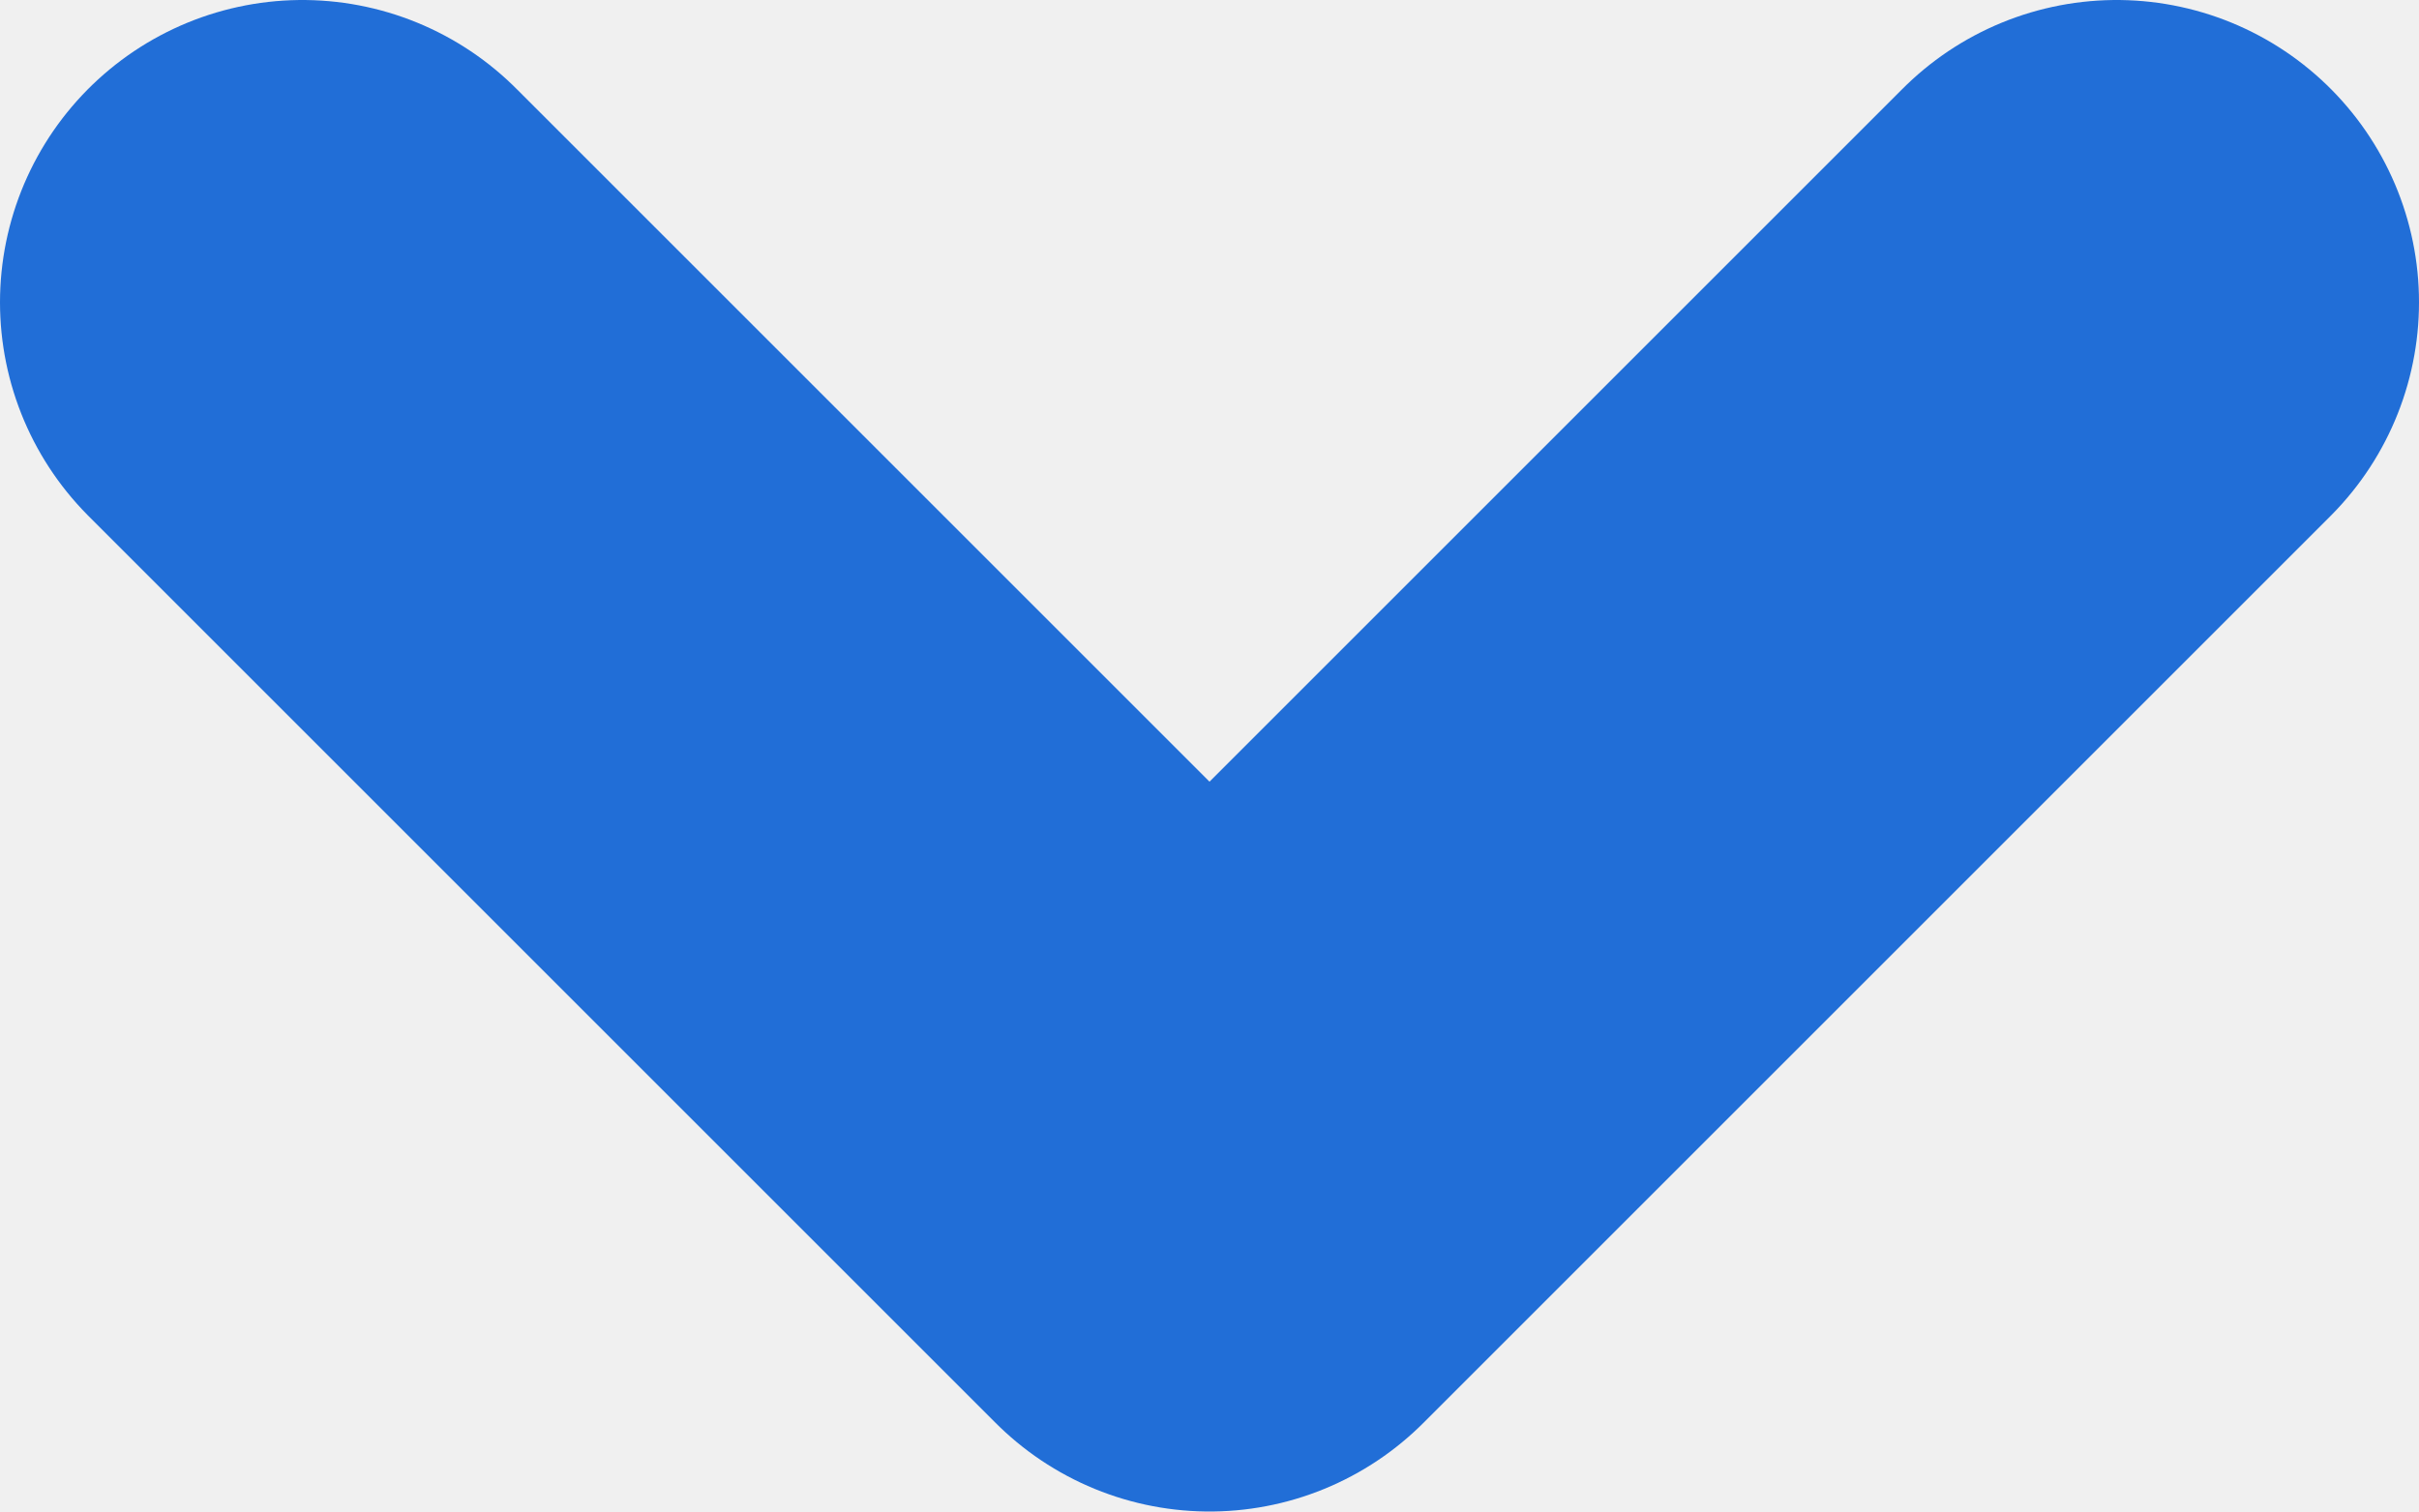
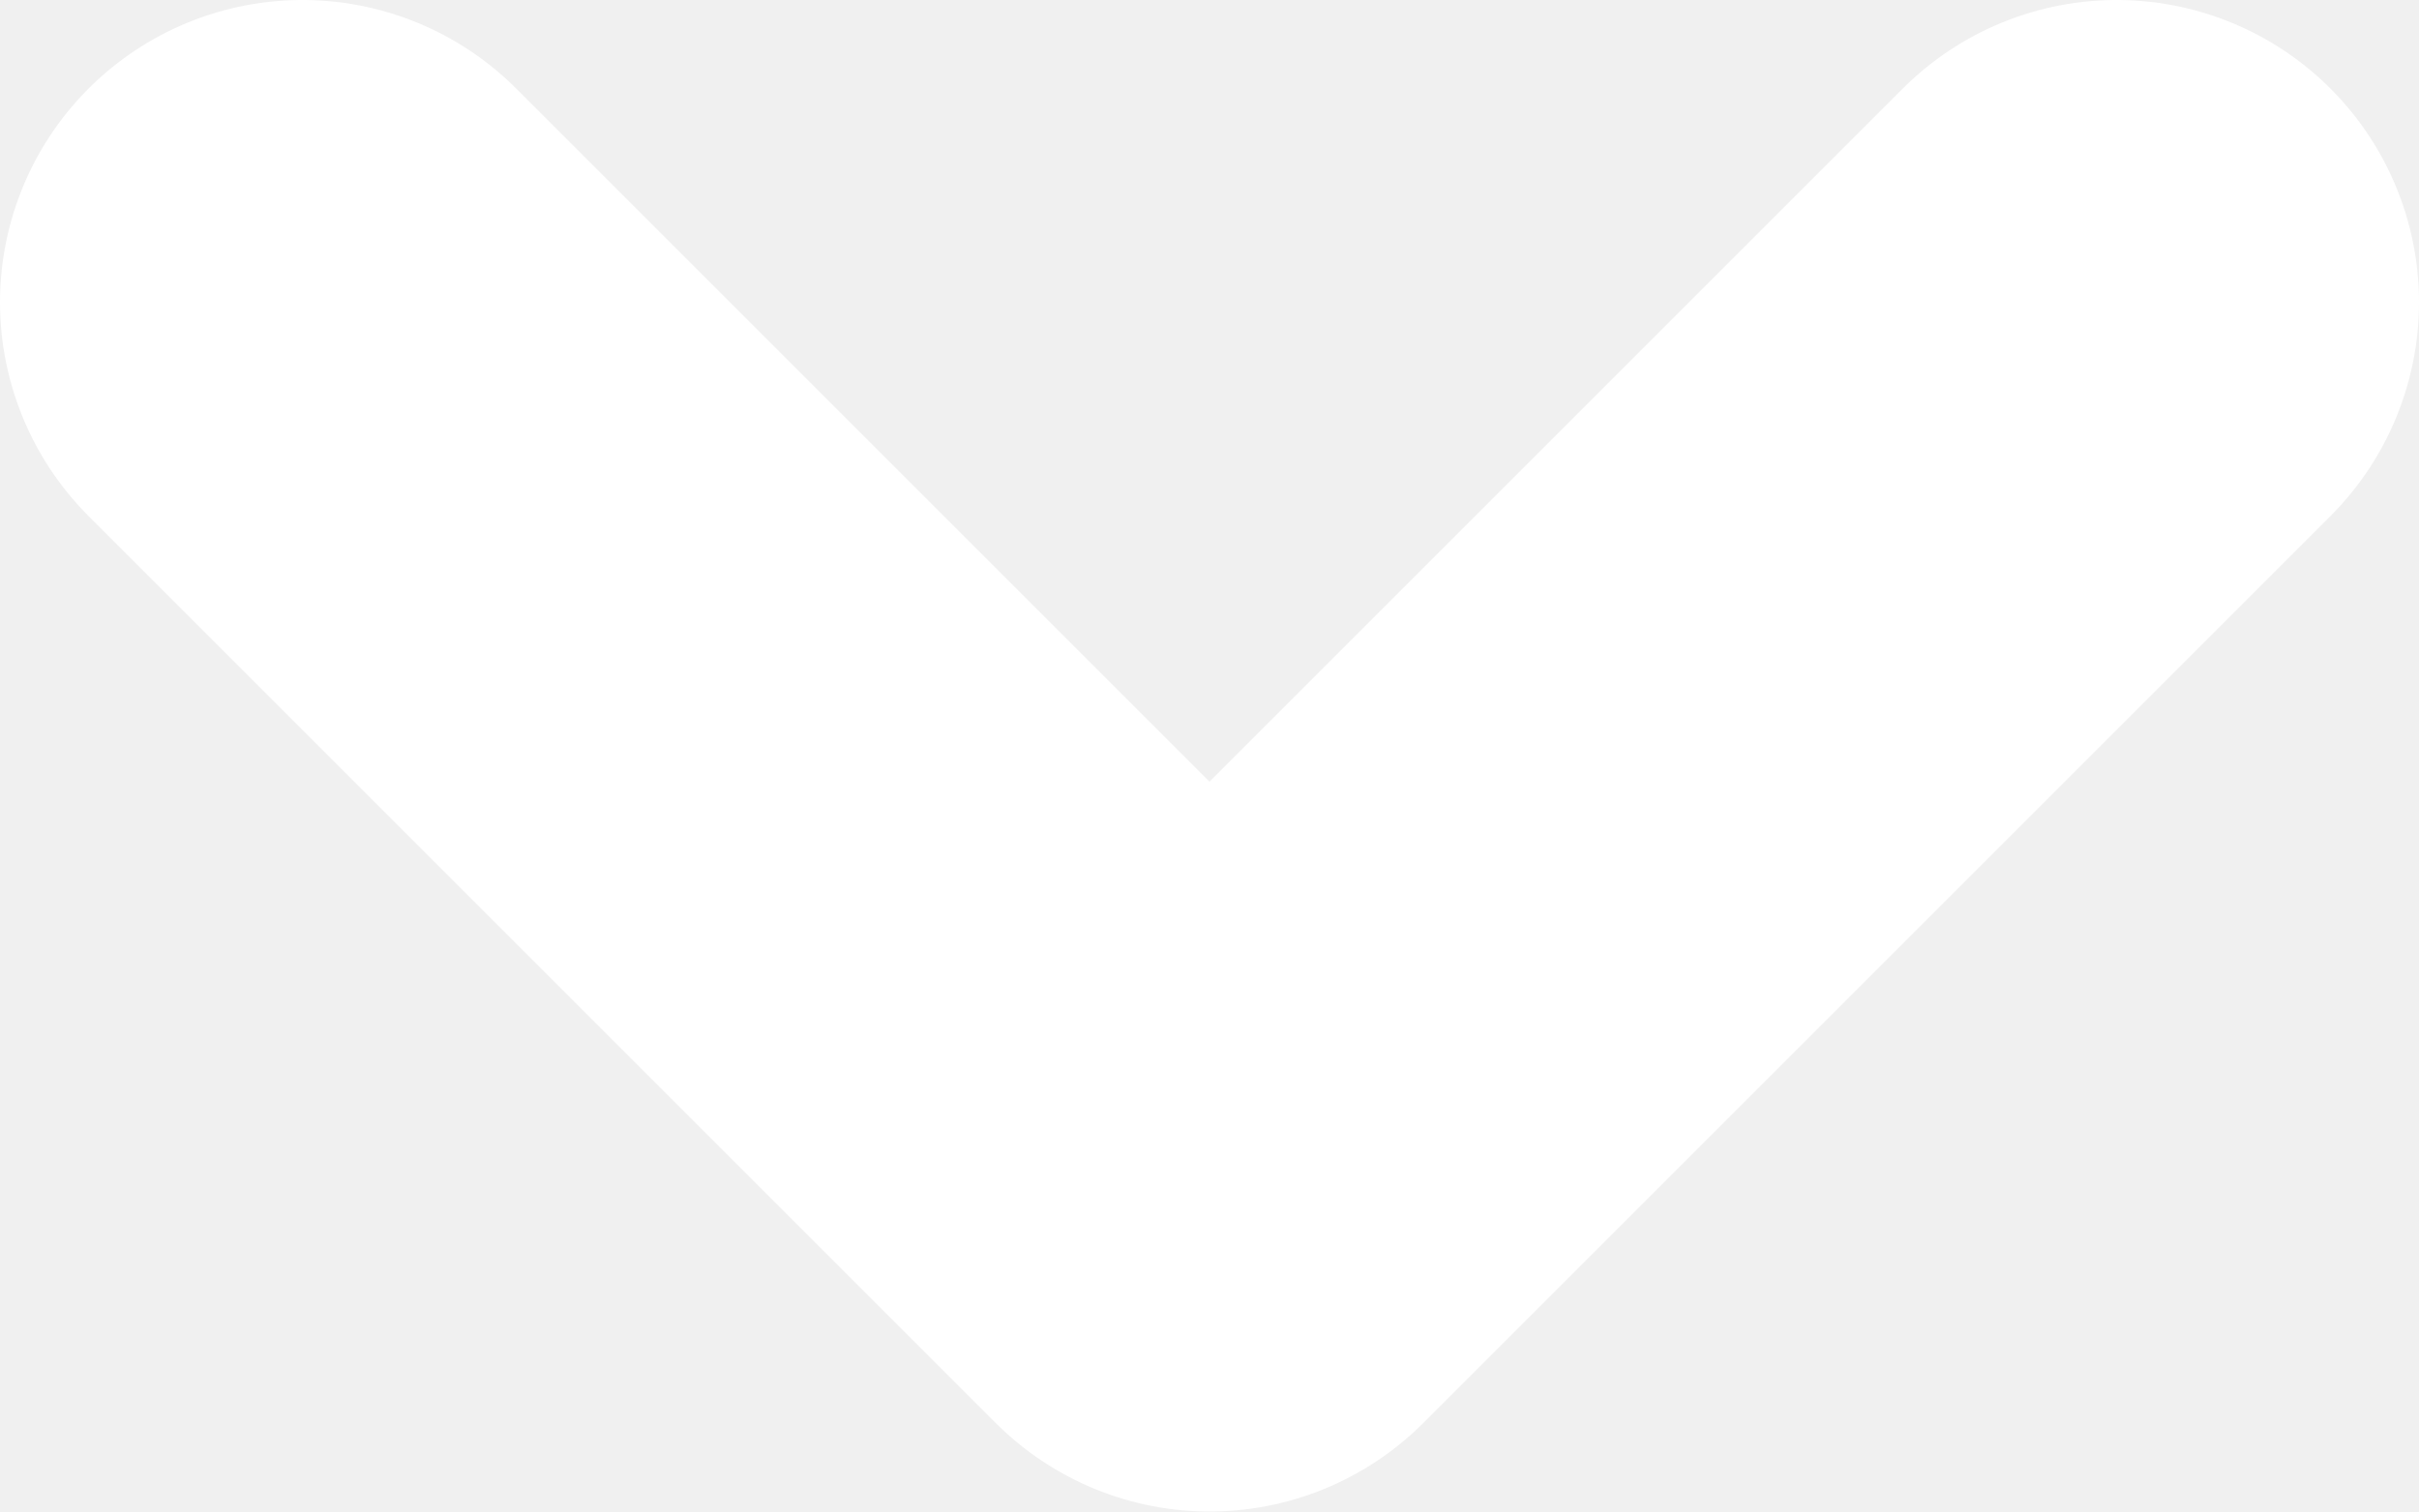
<svg xmlns="http://www.w3.org/2000/svg" width="8" height="5" viewBox="0 0 8 5" fill="none">
-   <path d="M7 1L4 4L1 1" stroke="#216ED7" stroke-width="2" stroke-linecap="round" stroke-linejoin="round" />
+   <path d="M7 1L4 4L1 1" stroke="#ffffff" stroke-width="2" stroke-linecap="round" stroke-linejoin="round" />
</svg>
